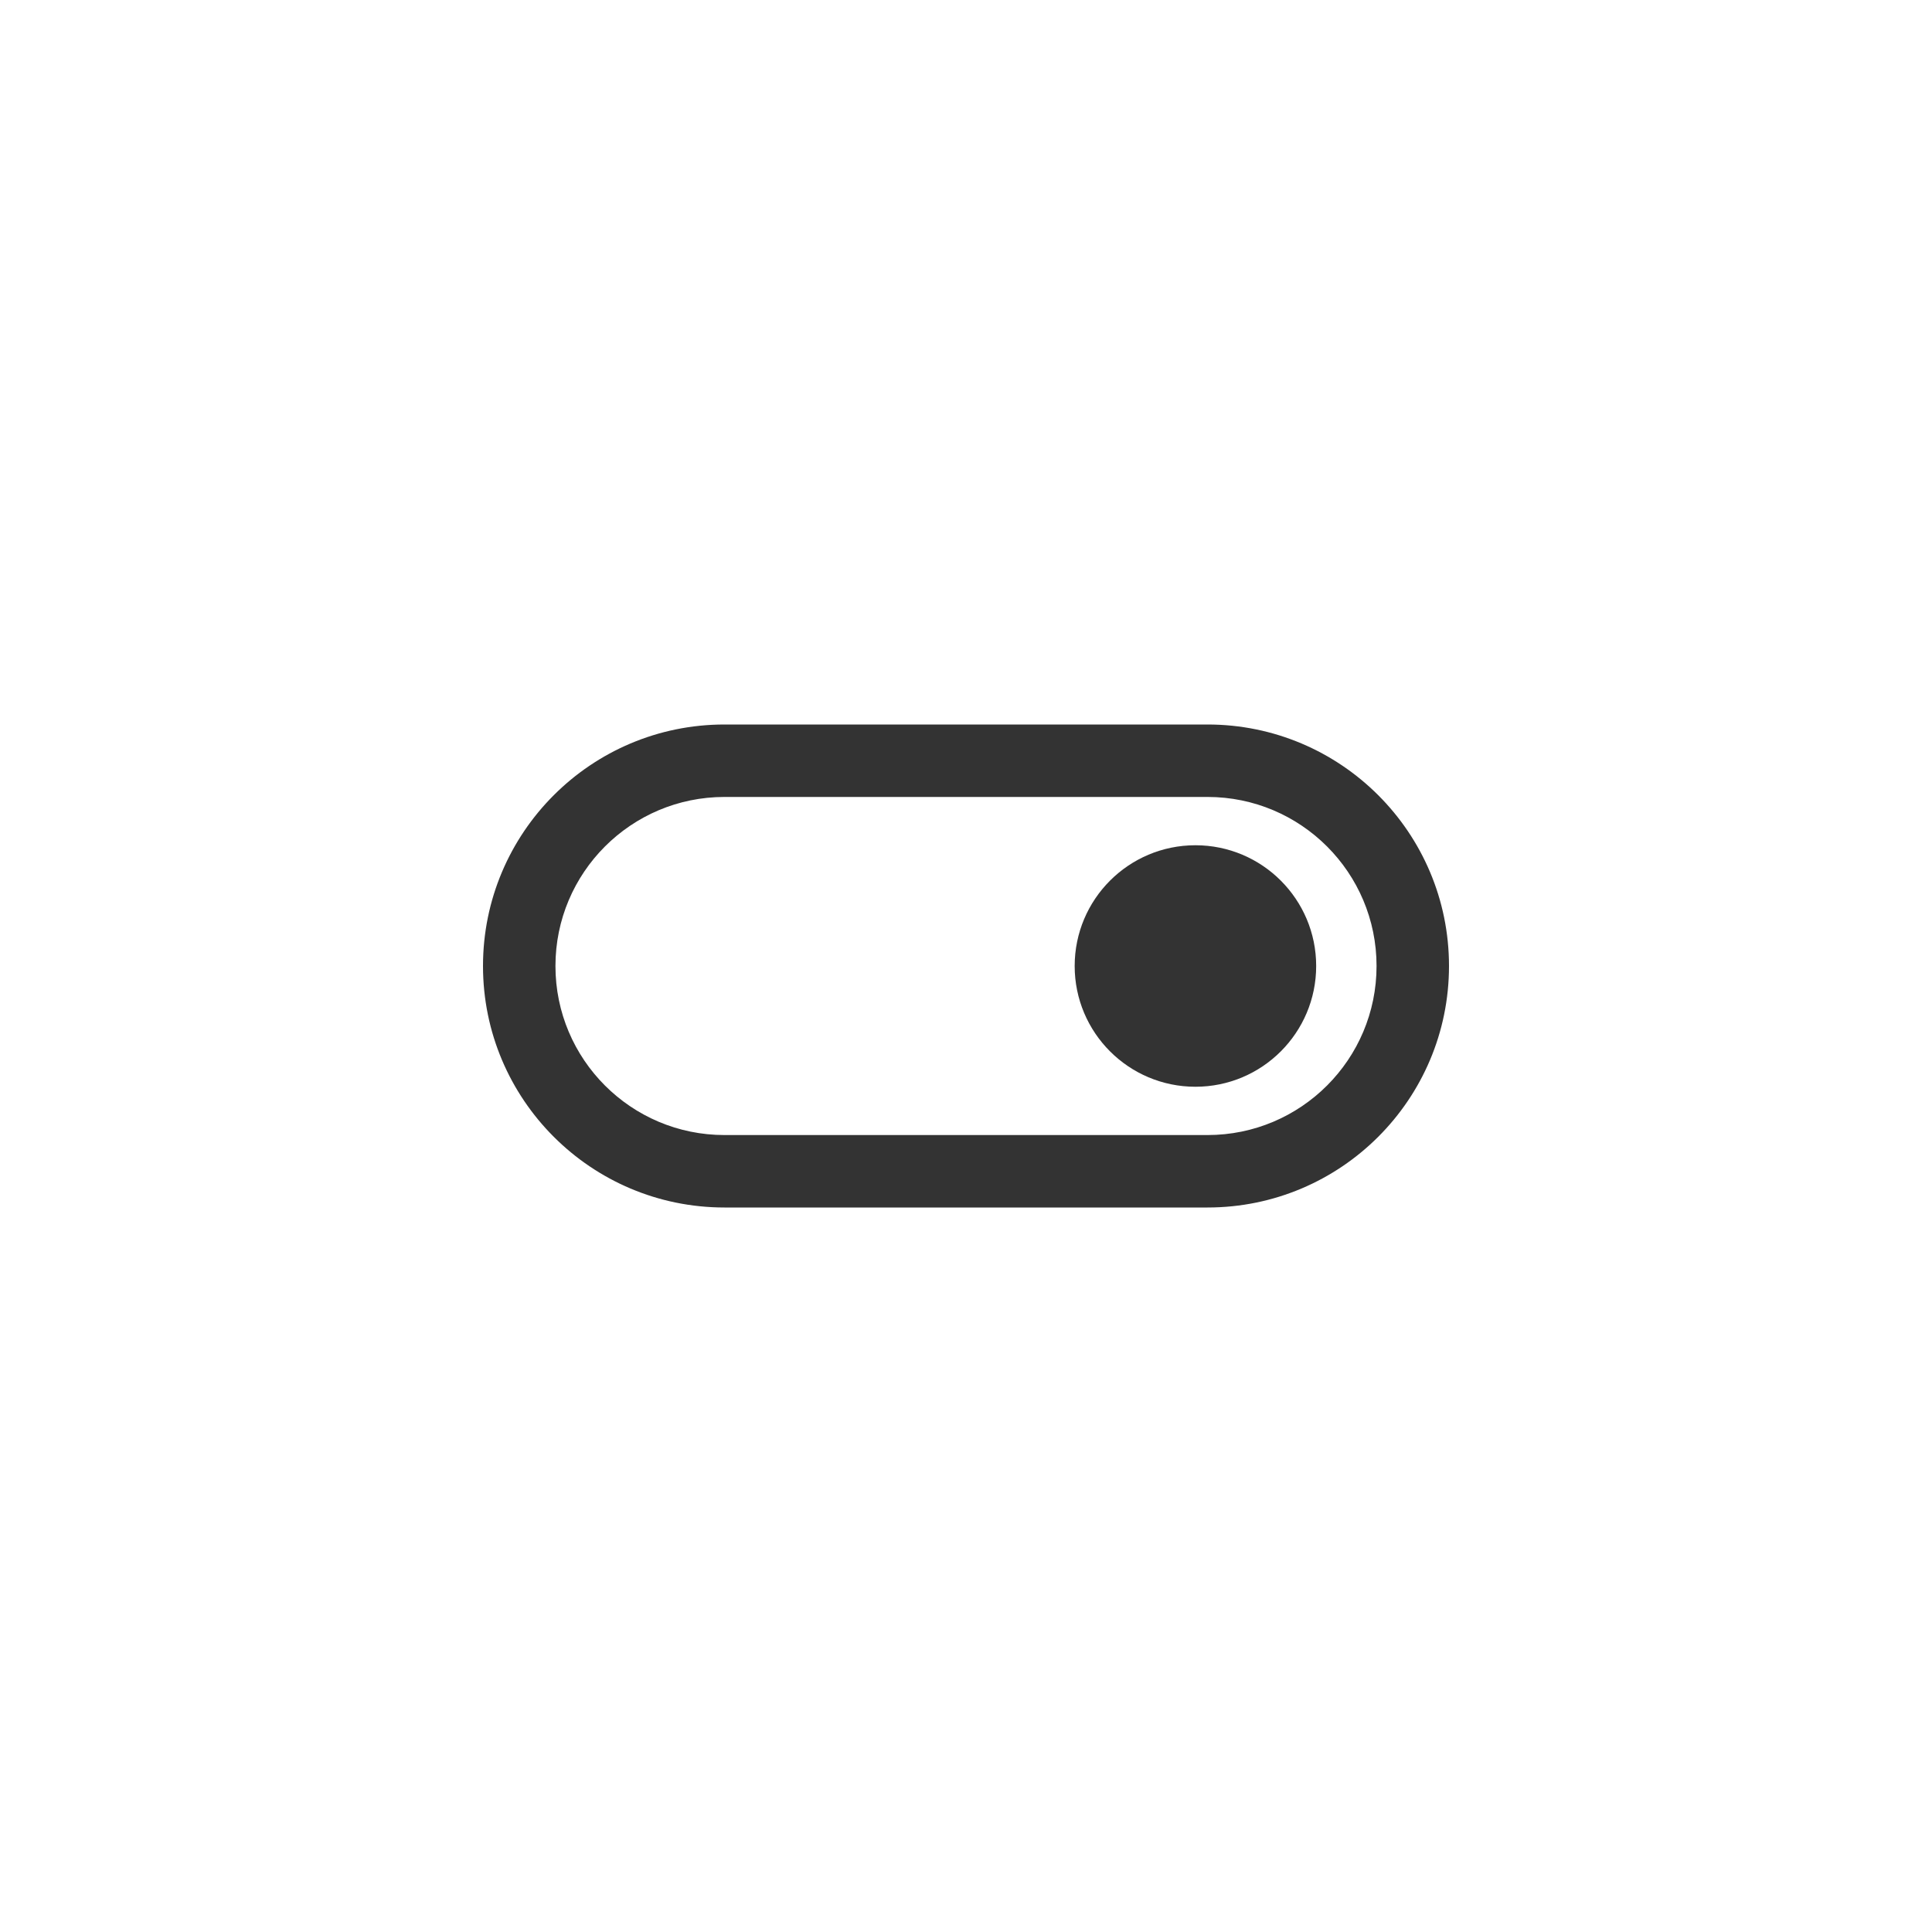
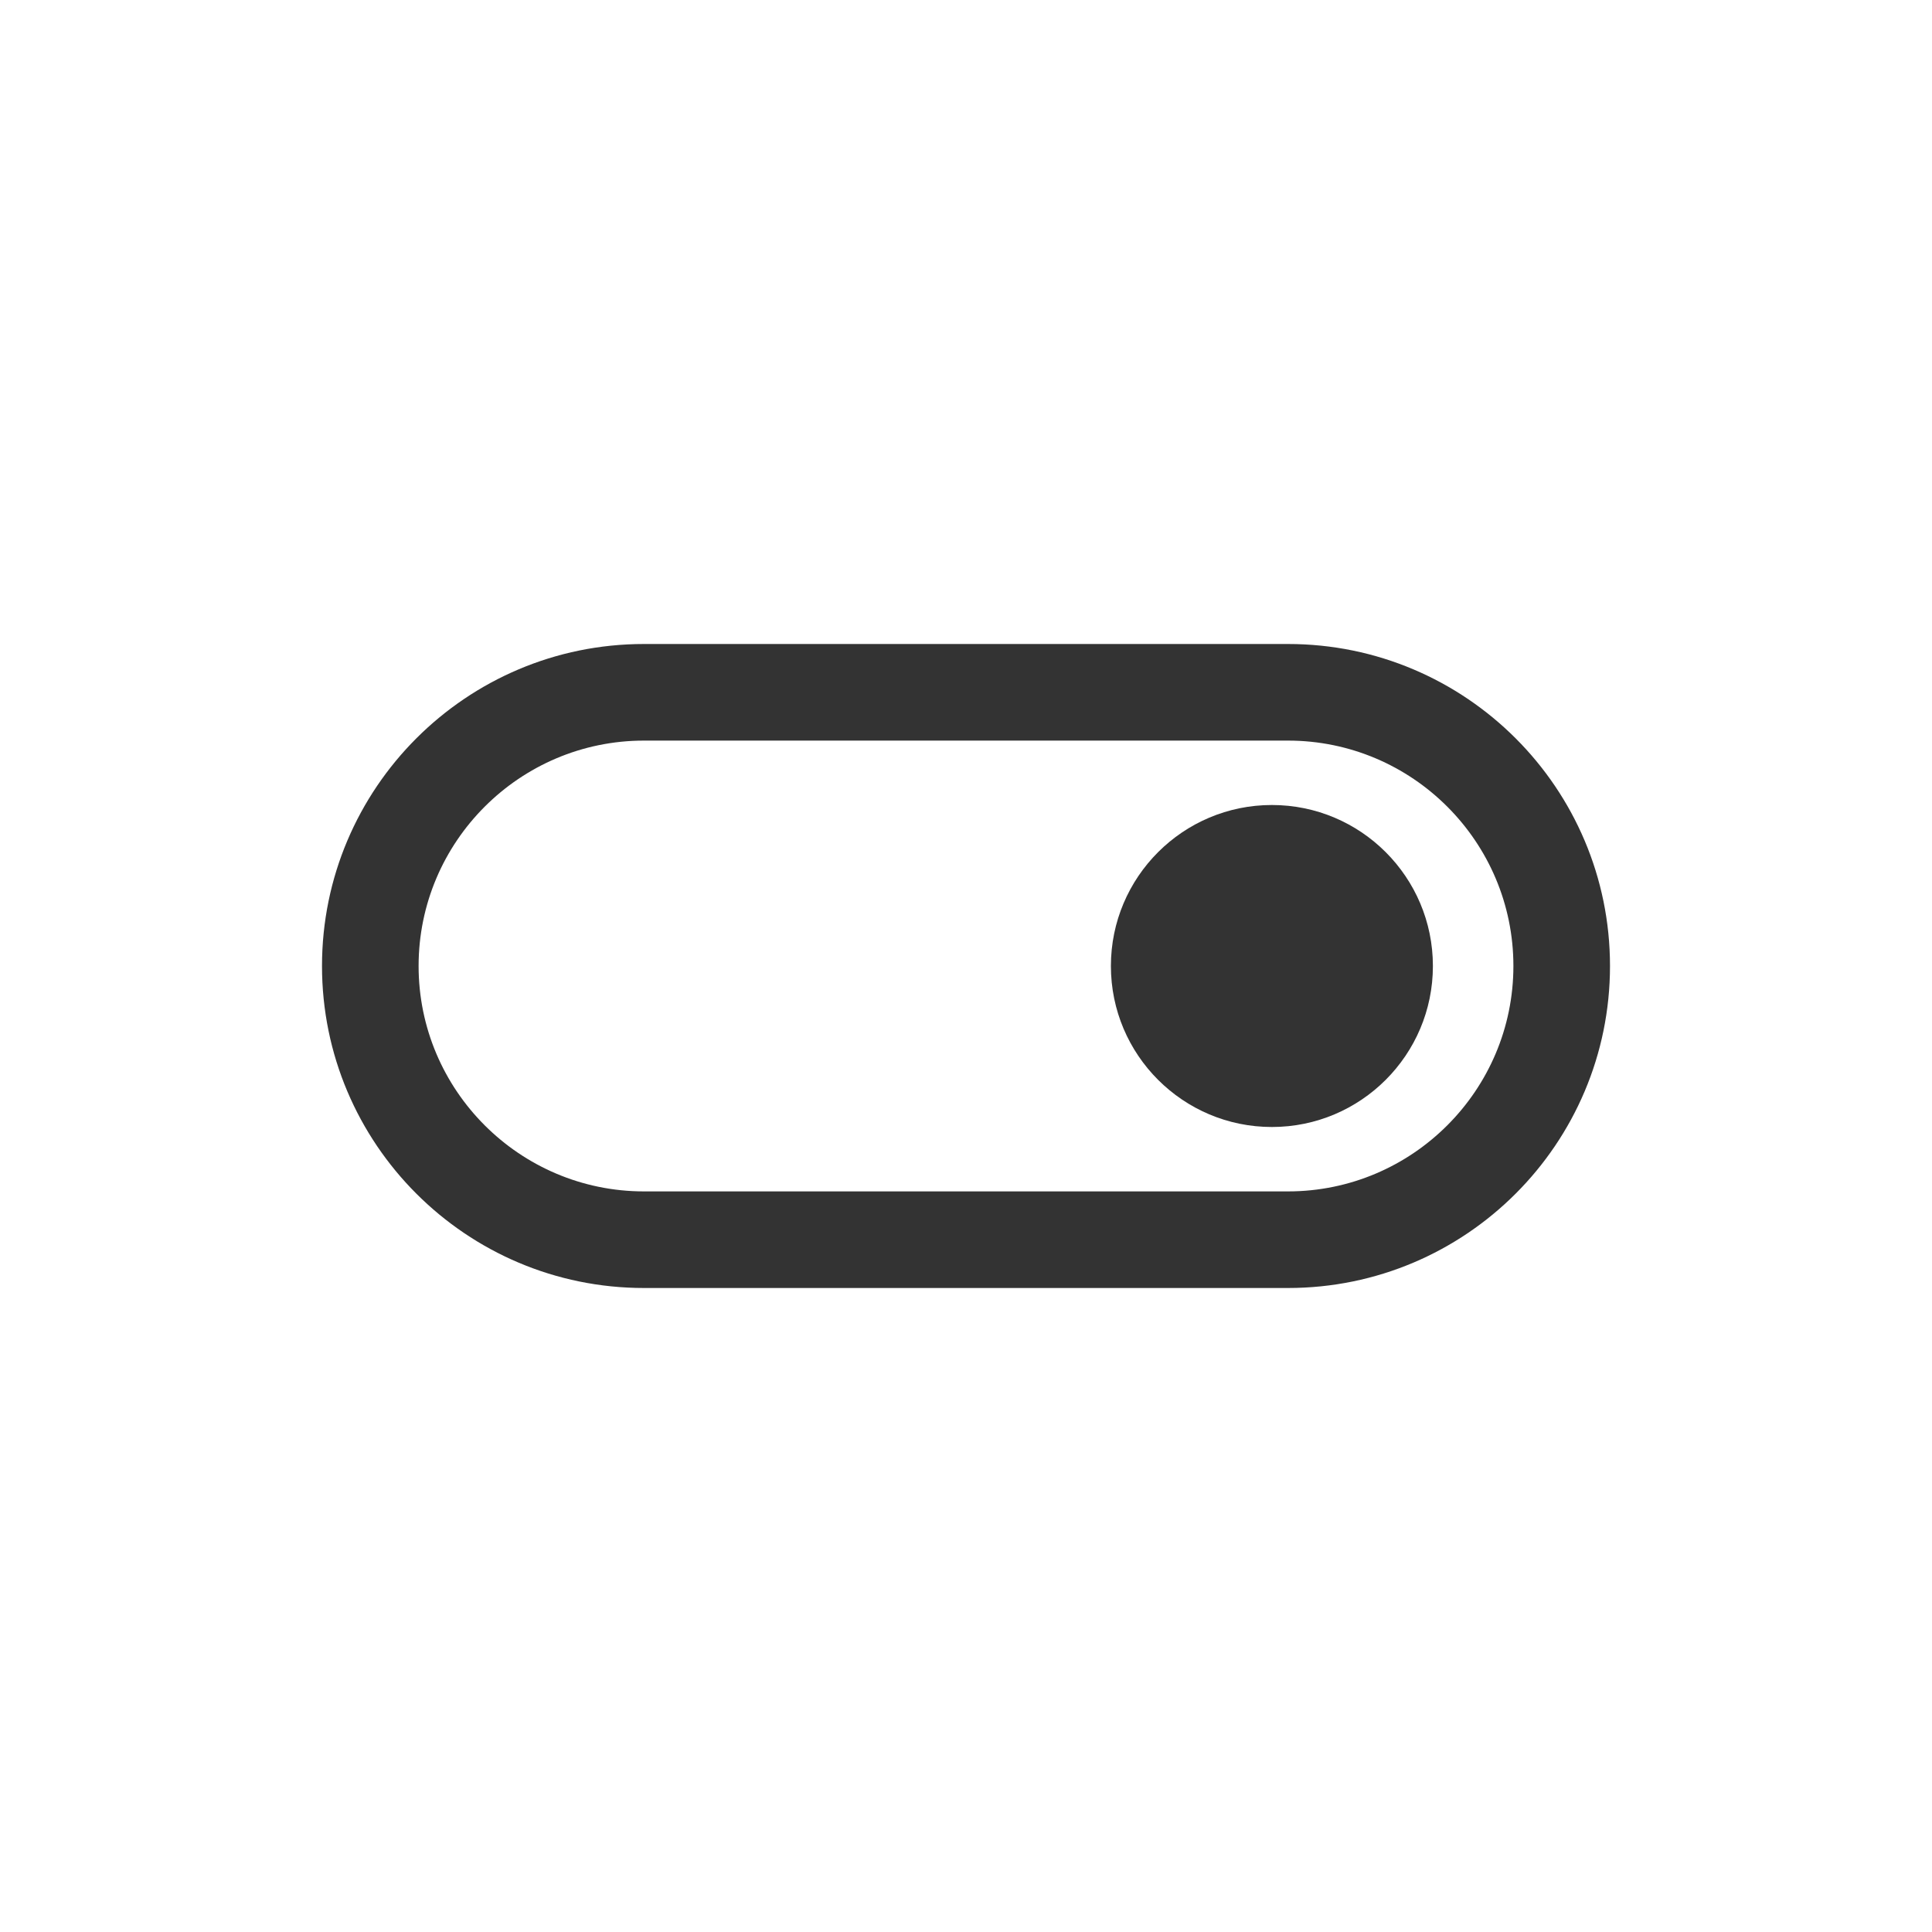
- <svg xmlns="http://www.w3.org/2000/svg" width="40" height="40" viewBox="0 0 40 40">
-   <path d="M24.75,22.5a2.5,2.5,0,1,0-2.5-2.5A2.5,2.5,0,0,0,24.75,22.5Z" style="fill:#333" />
-   <path d="M10,20a5,5,0,0,1,5-5H25a5,5,0,0,1,0,10H15A5,5,0,0,1,10,20Zm5-3.5a3.5,3.5,0,0,0,0,7H25a3.5,3.5,0,0,0,0-7Z" style="fill:#333" />
+ <svg xmlns="http://www.w3.org/2000/svg" id="a" width="30" height="30" viewBox="0 0 30 30">
+   <defs>
+     <style>.b{fill:#333;}</style>
+   </defs>
+   <path class="b" d="M19.75,17.5c1.38,0,2.5-1.12,2.5-2.5s-1.12-2.5-2.5-2.5-2.5,1.12-2.5,2.5,1.12,2.5,2.5,2.5Z" />
+   <path class="b" d="M5,15c0-2.76,2.24-5,5-5h10c2.76,0,5,2.24,5,5s-2.24,5-5,5H10c-2.76,0-5-2.24-5-5Zm5-3.5c-1.93,0-3.5,1.57-3.5,3.5s1.57,3.5,3.5,3.5h10c1.93,0,3.5-1.57,3.5-3.5s-1.57-3.5-3.5-3.5H10Z" />
</svg>
